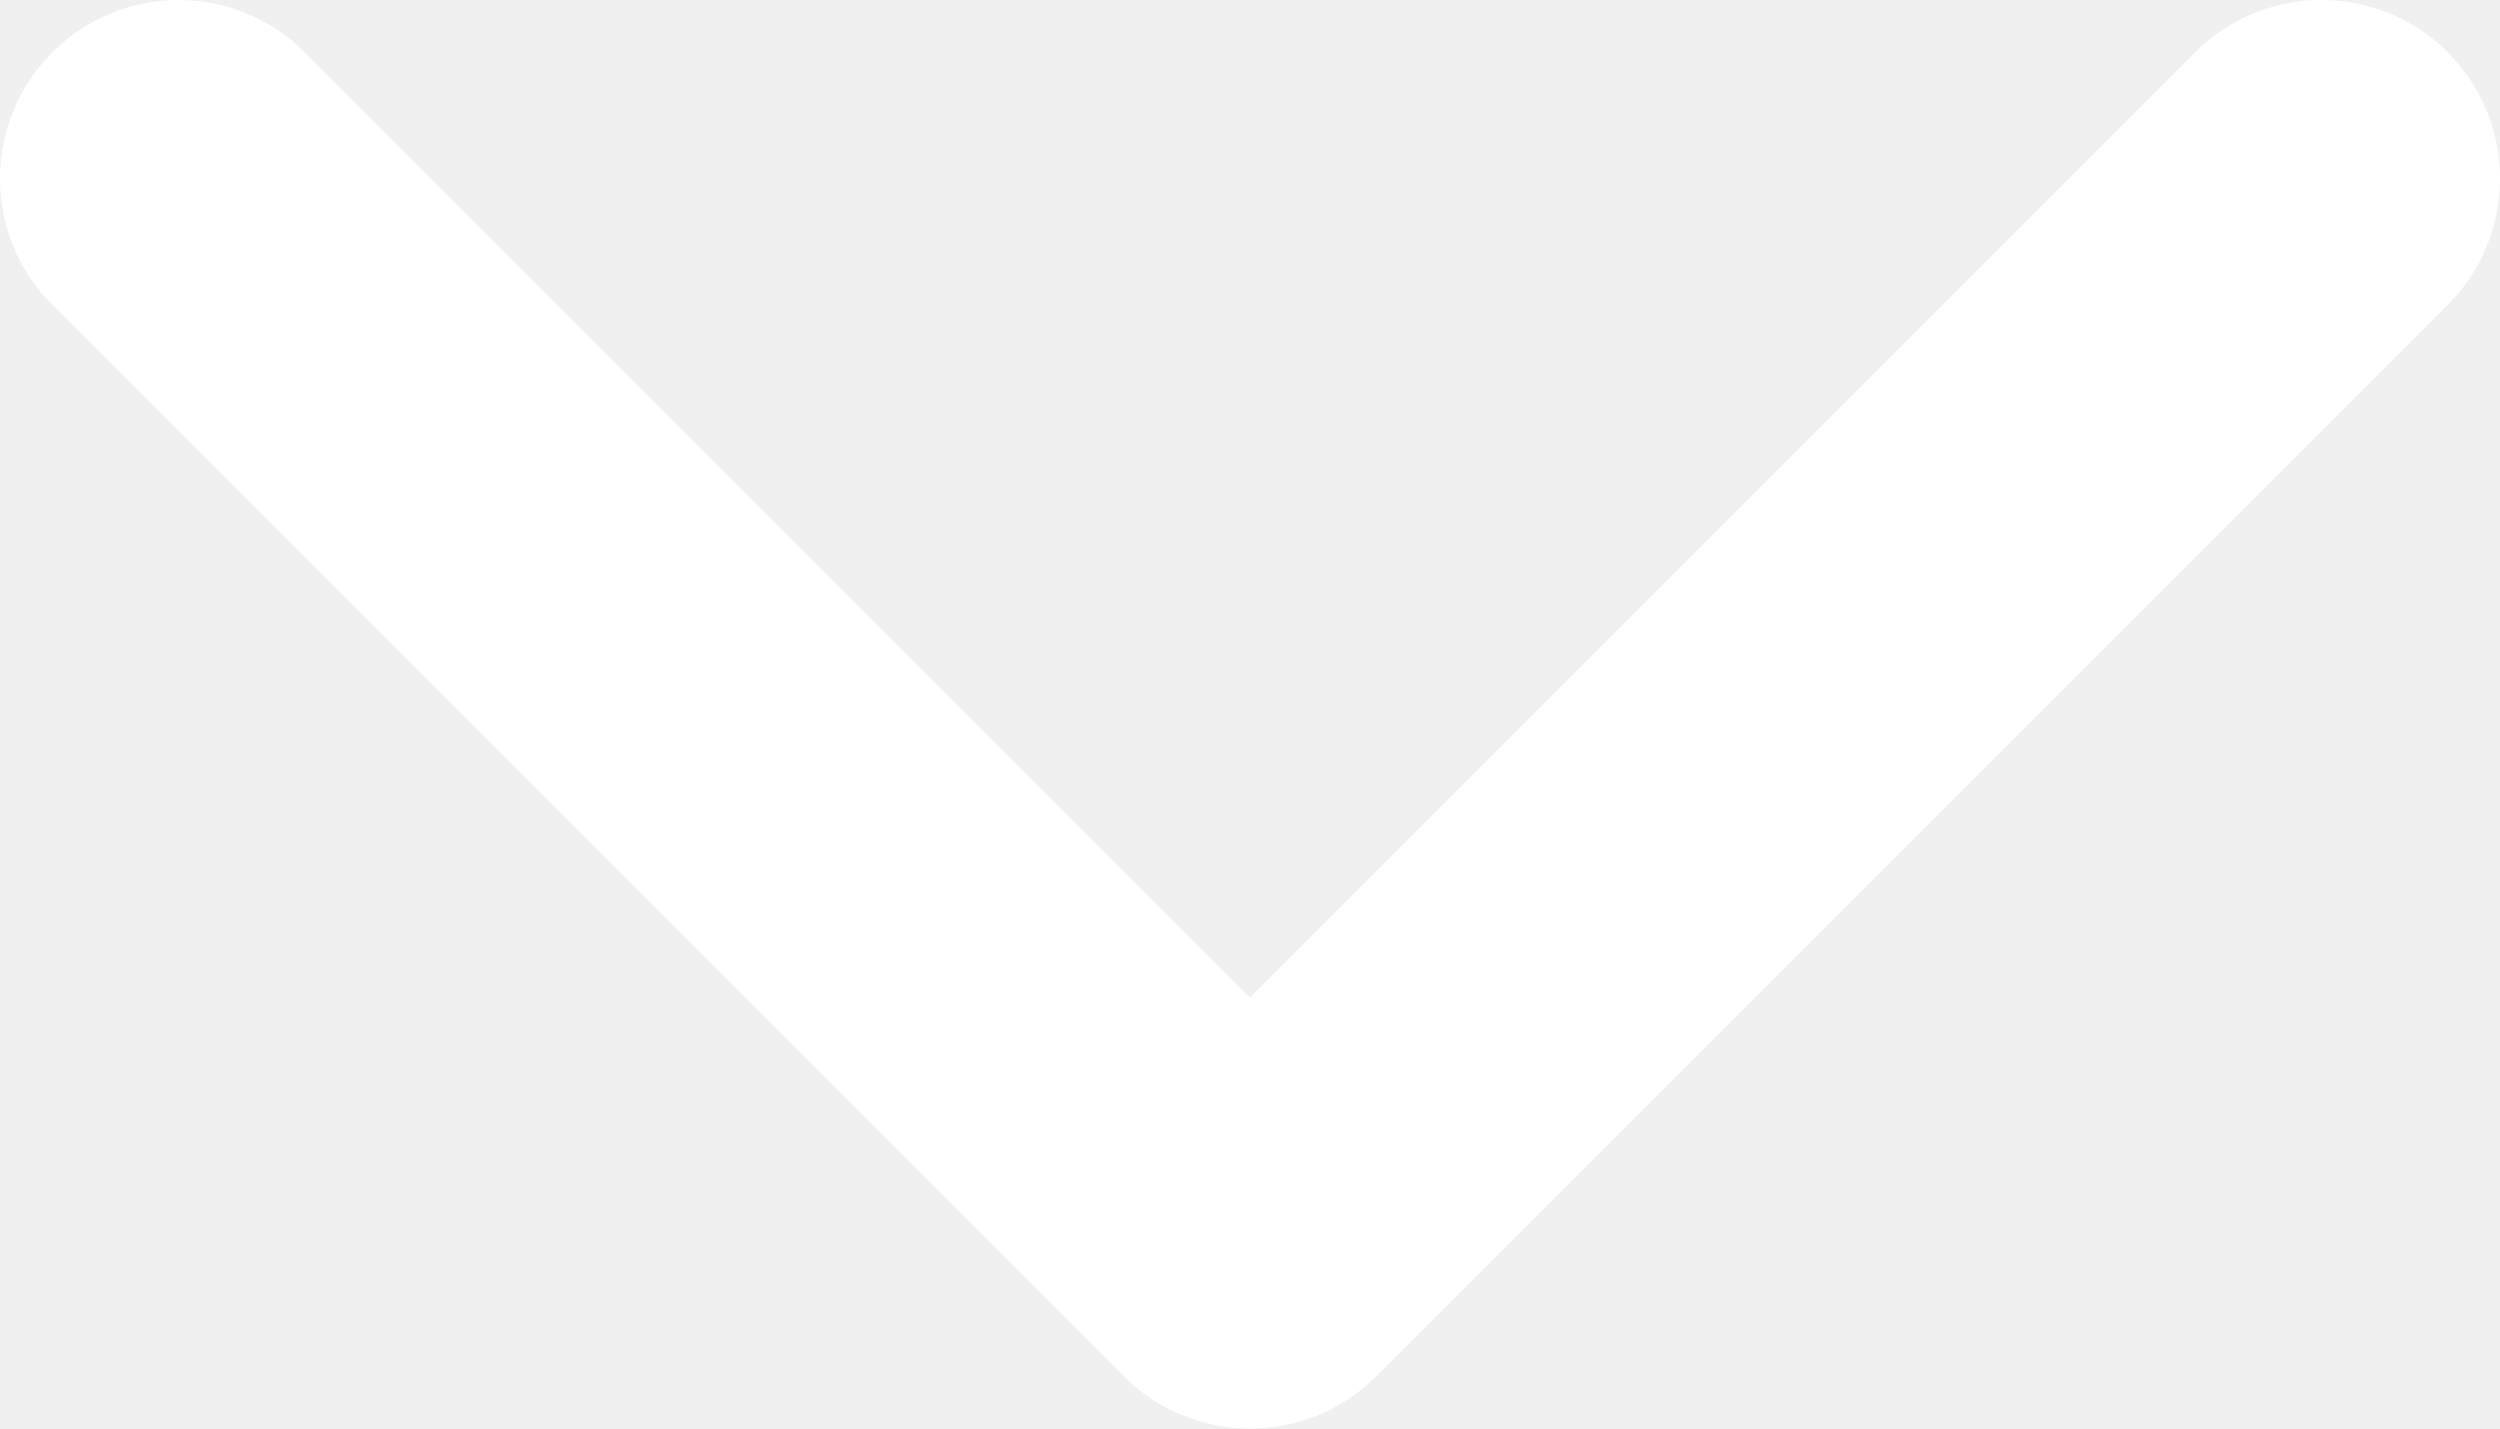
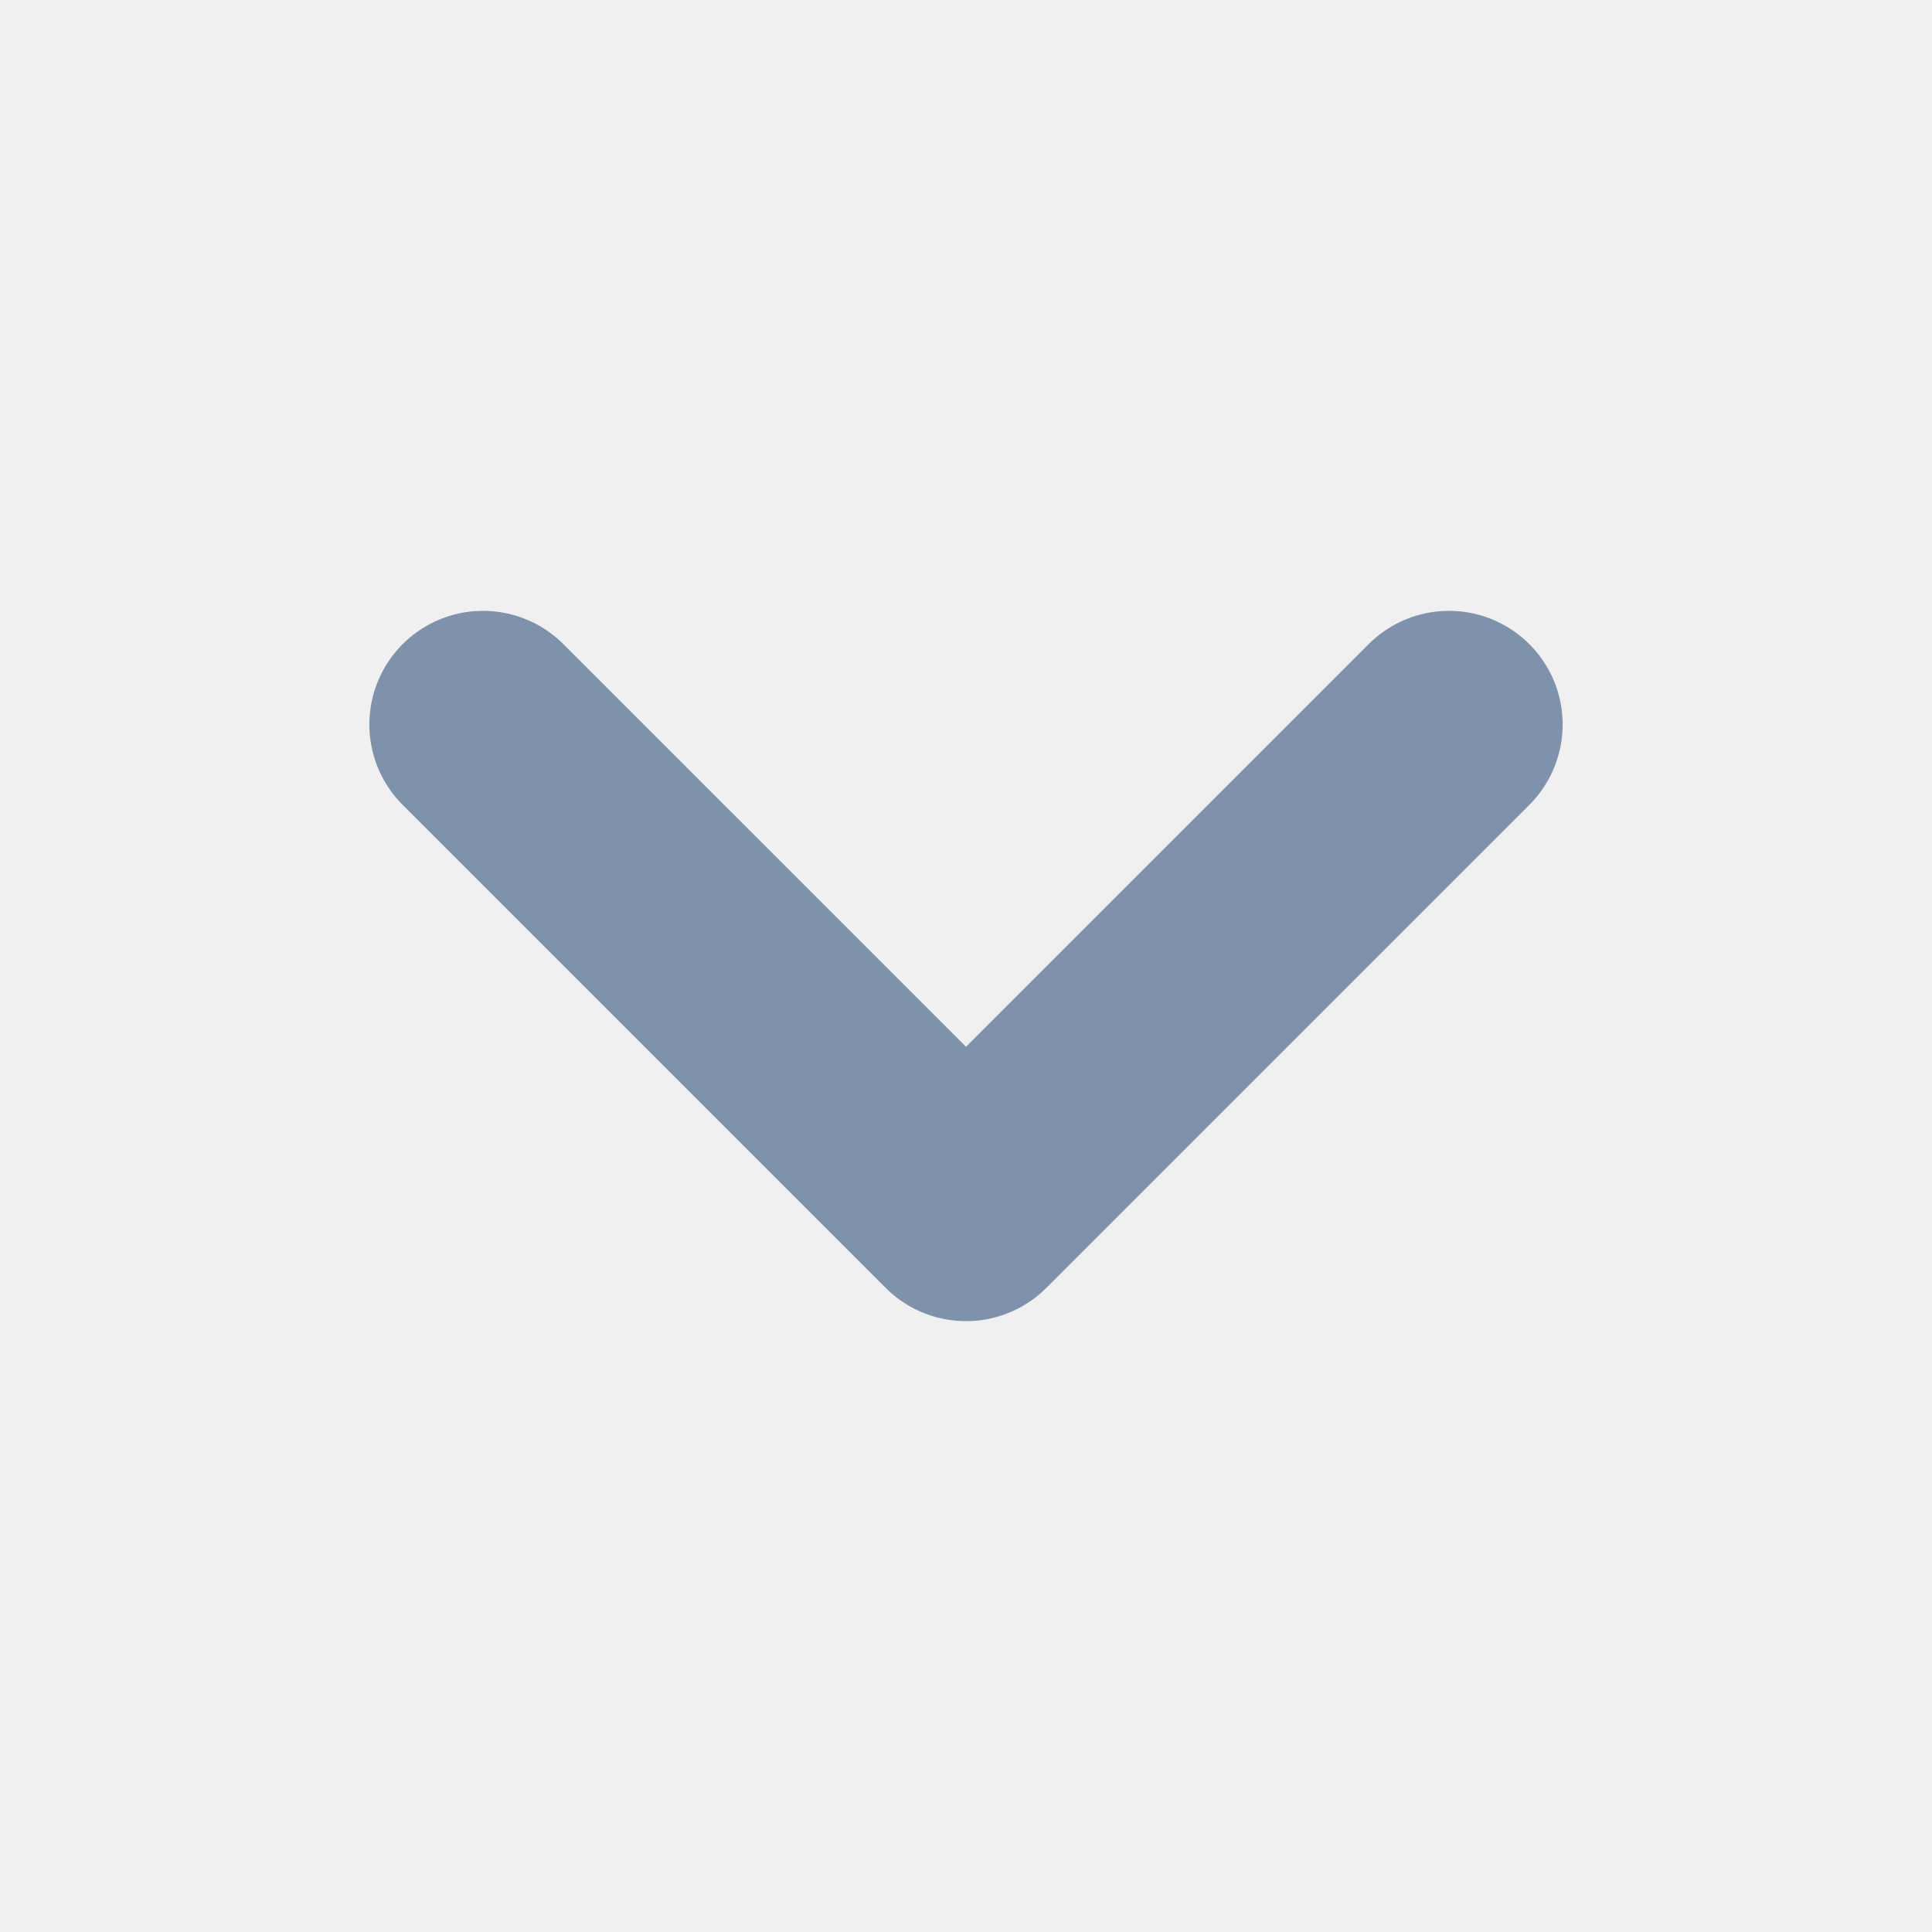
- <svg xmlns="http://www.w3.org/2000/svg" width="14" height="8" viewBox="0 0 14 8" fill="none">
-   <path d="M1 1L7 7L13 1" stroke="white" stroke-width="2" stroke-linecap="round" stroke-linejoin="round" />
+ <svg xmlns="http://www.w3.org/2000/svg" width="17" height="17" viewBox="0 0 17 17" fill="none">
+   <path d="M4.25 6.375L8.5 10.625L12.75 6.375" stroke="#7F92AC" stroke-width="2" stroke-linecap="round" stroke-linejoin="round" />
</svg>
